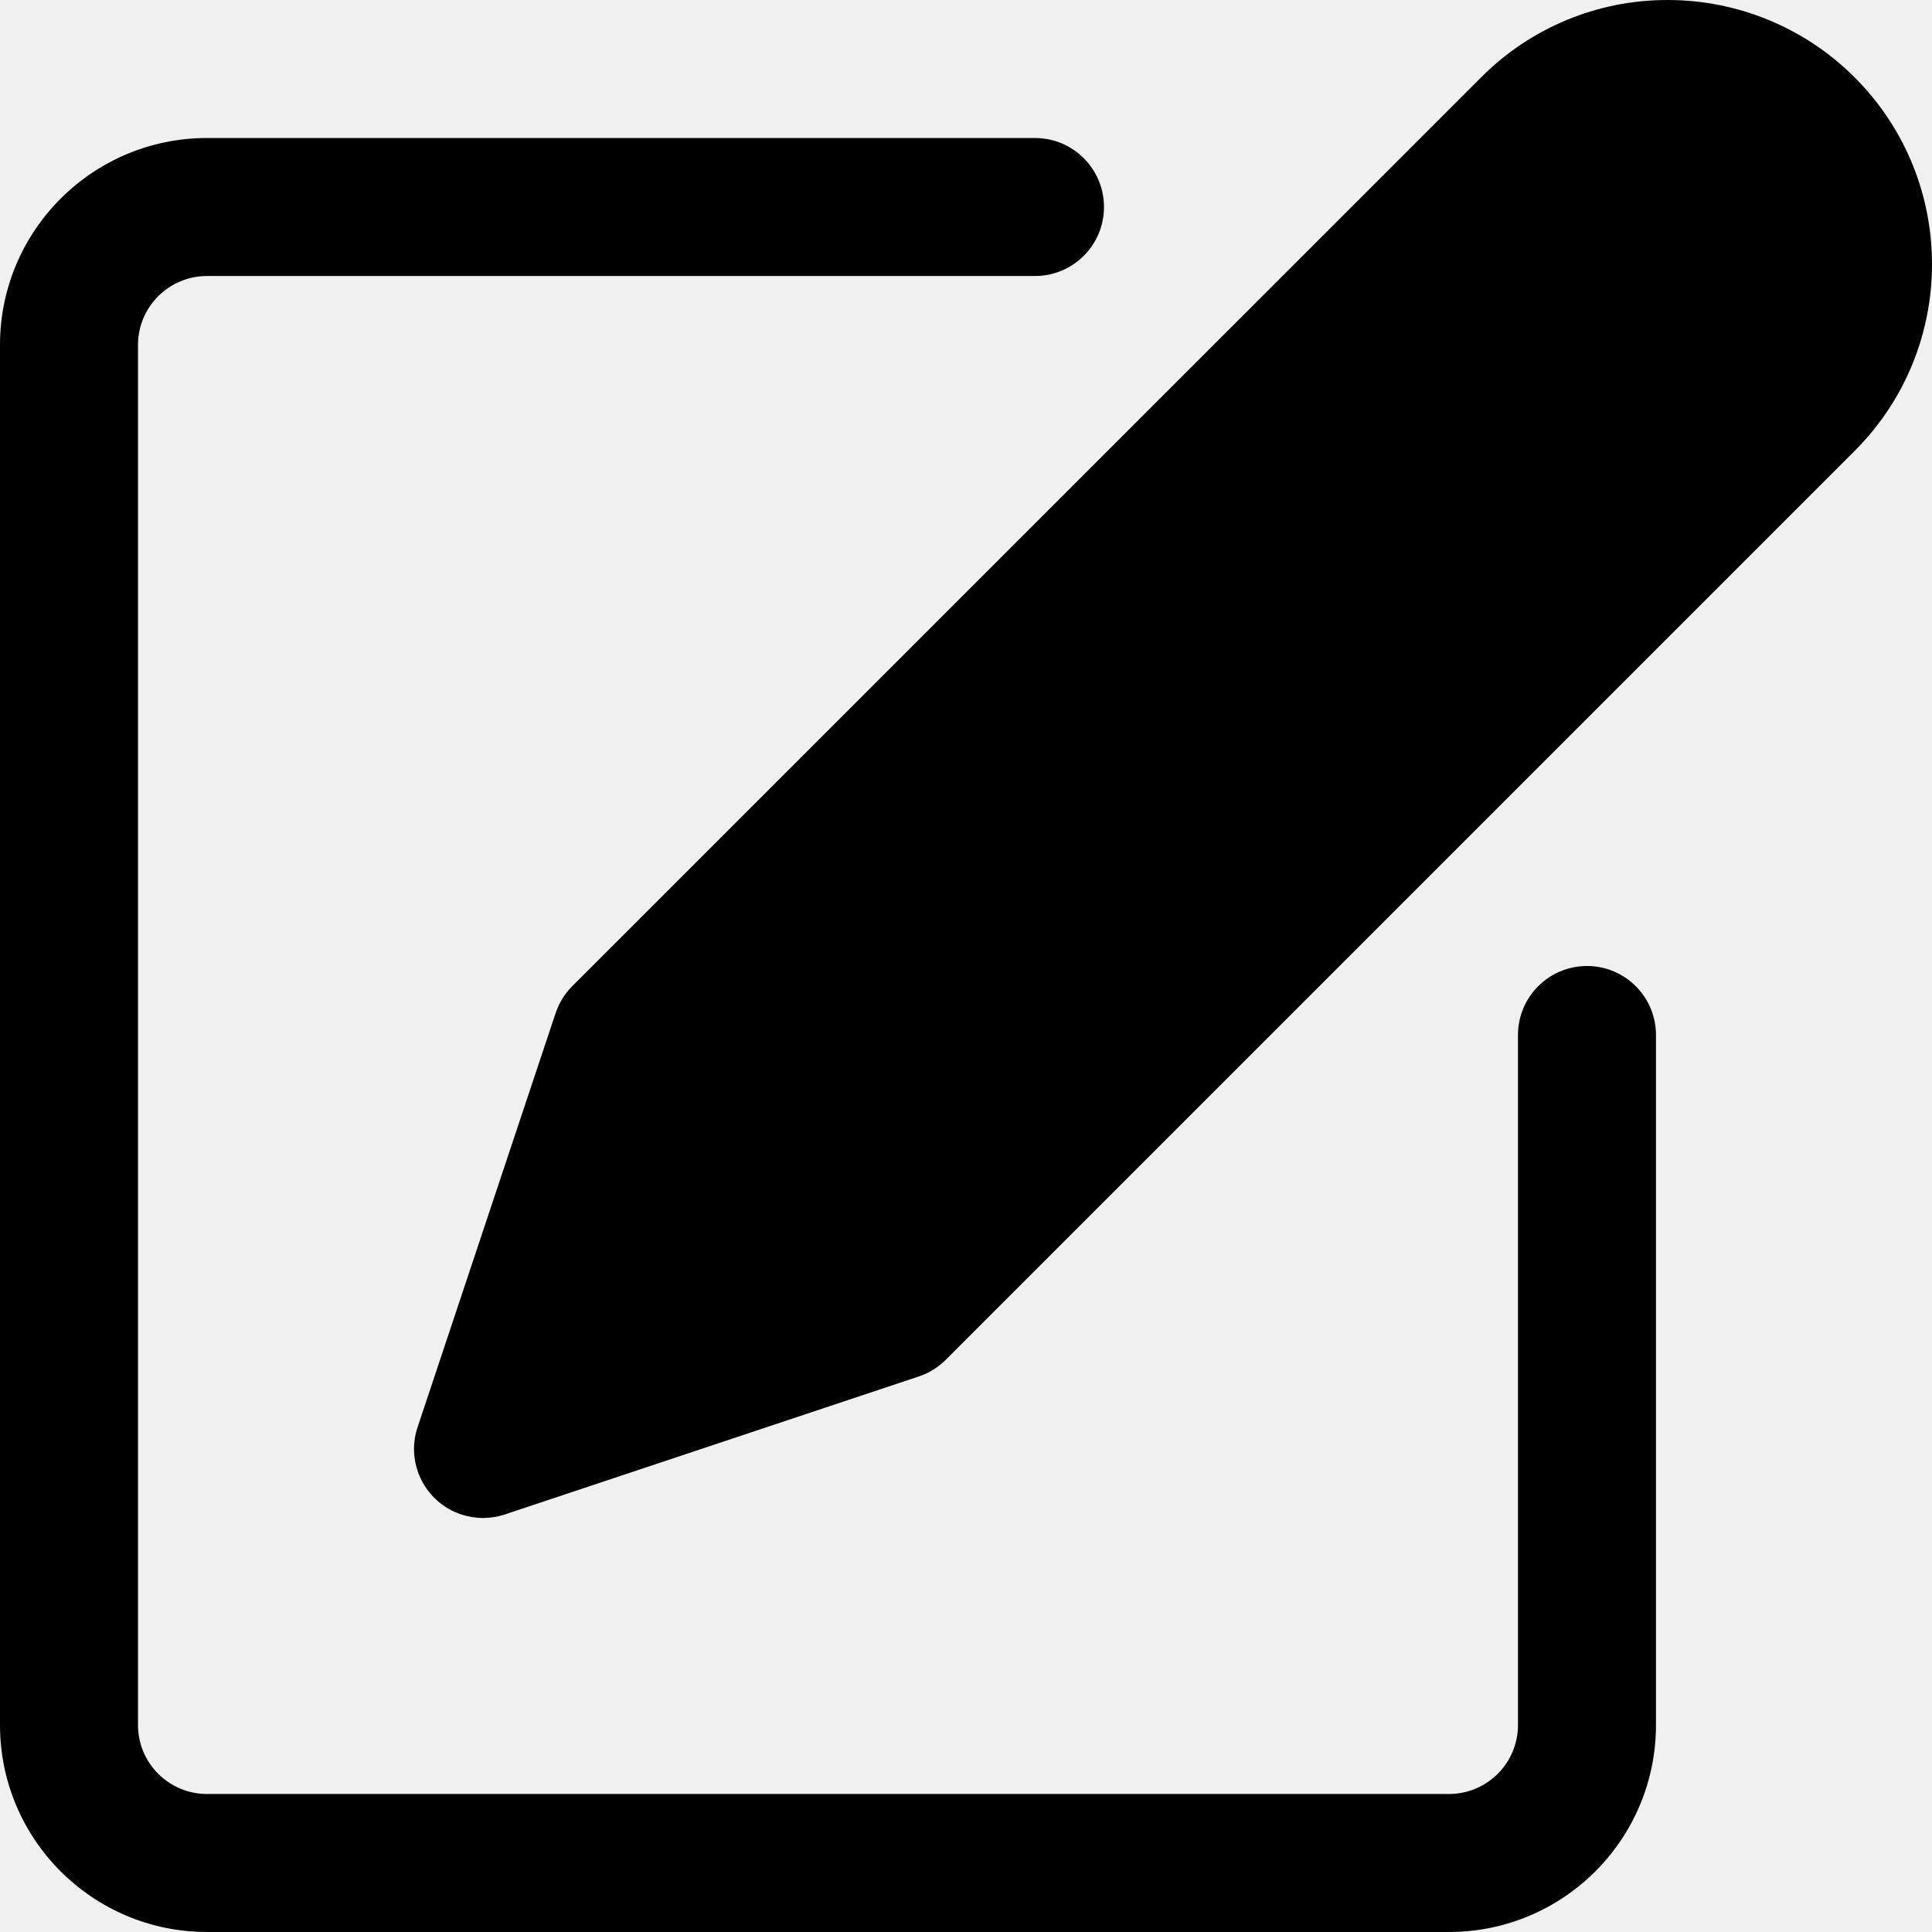
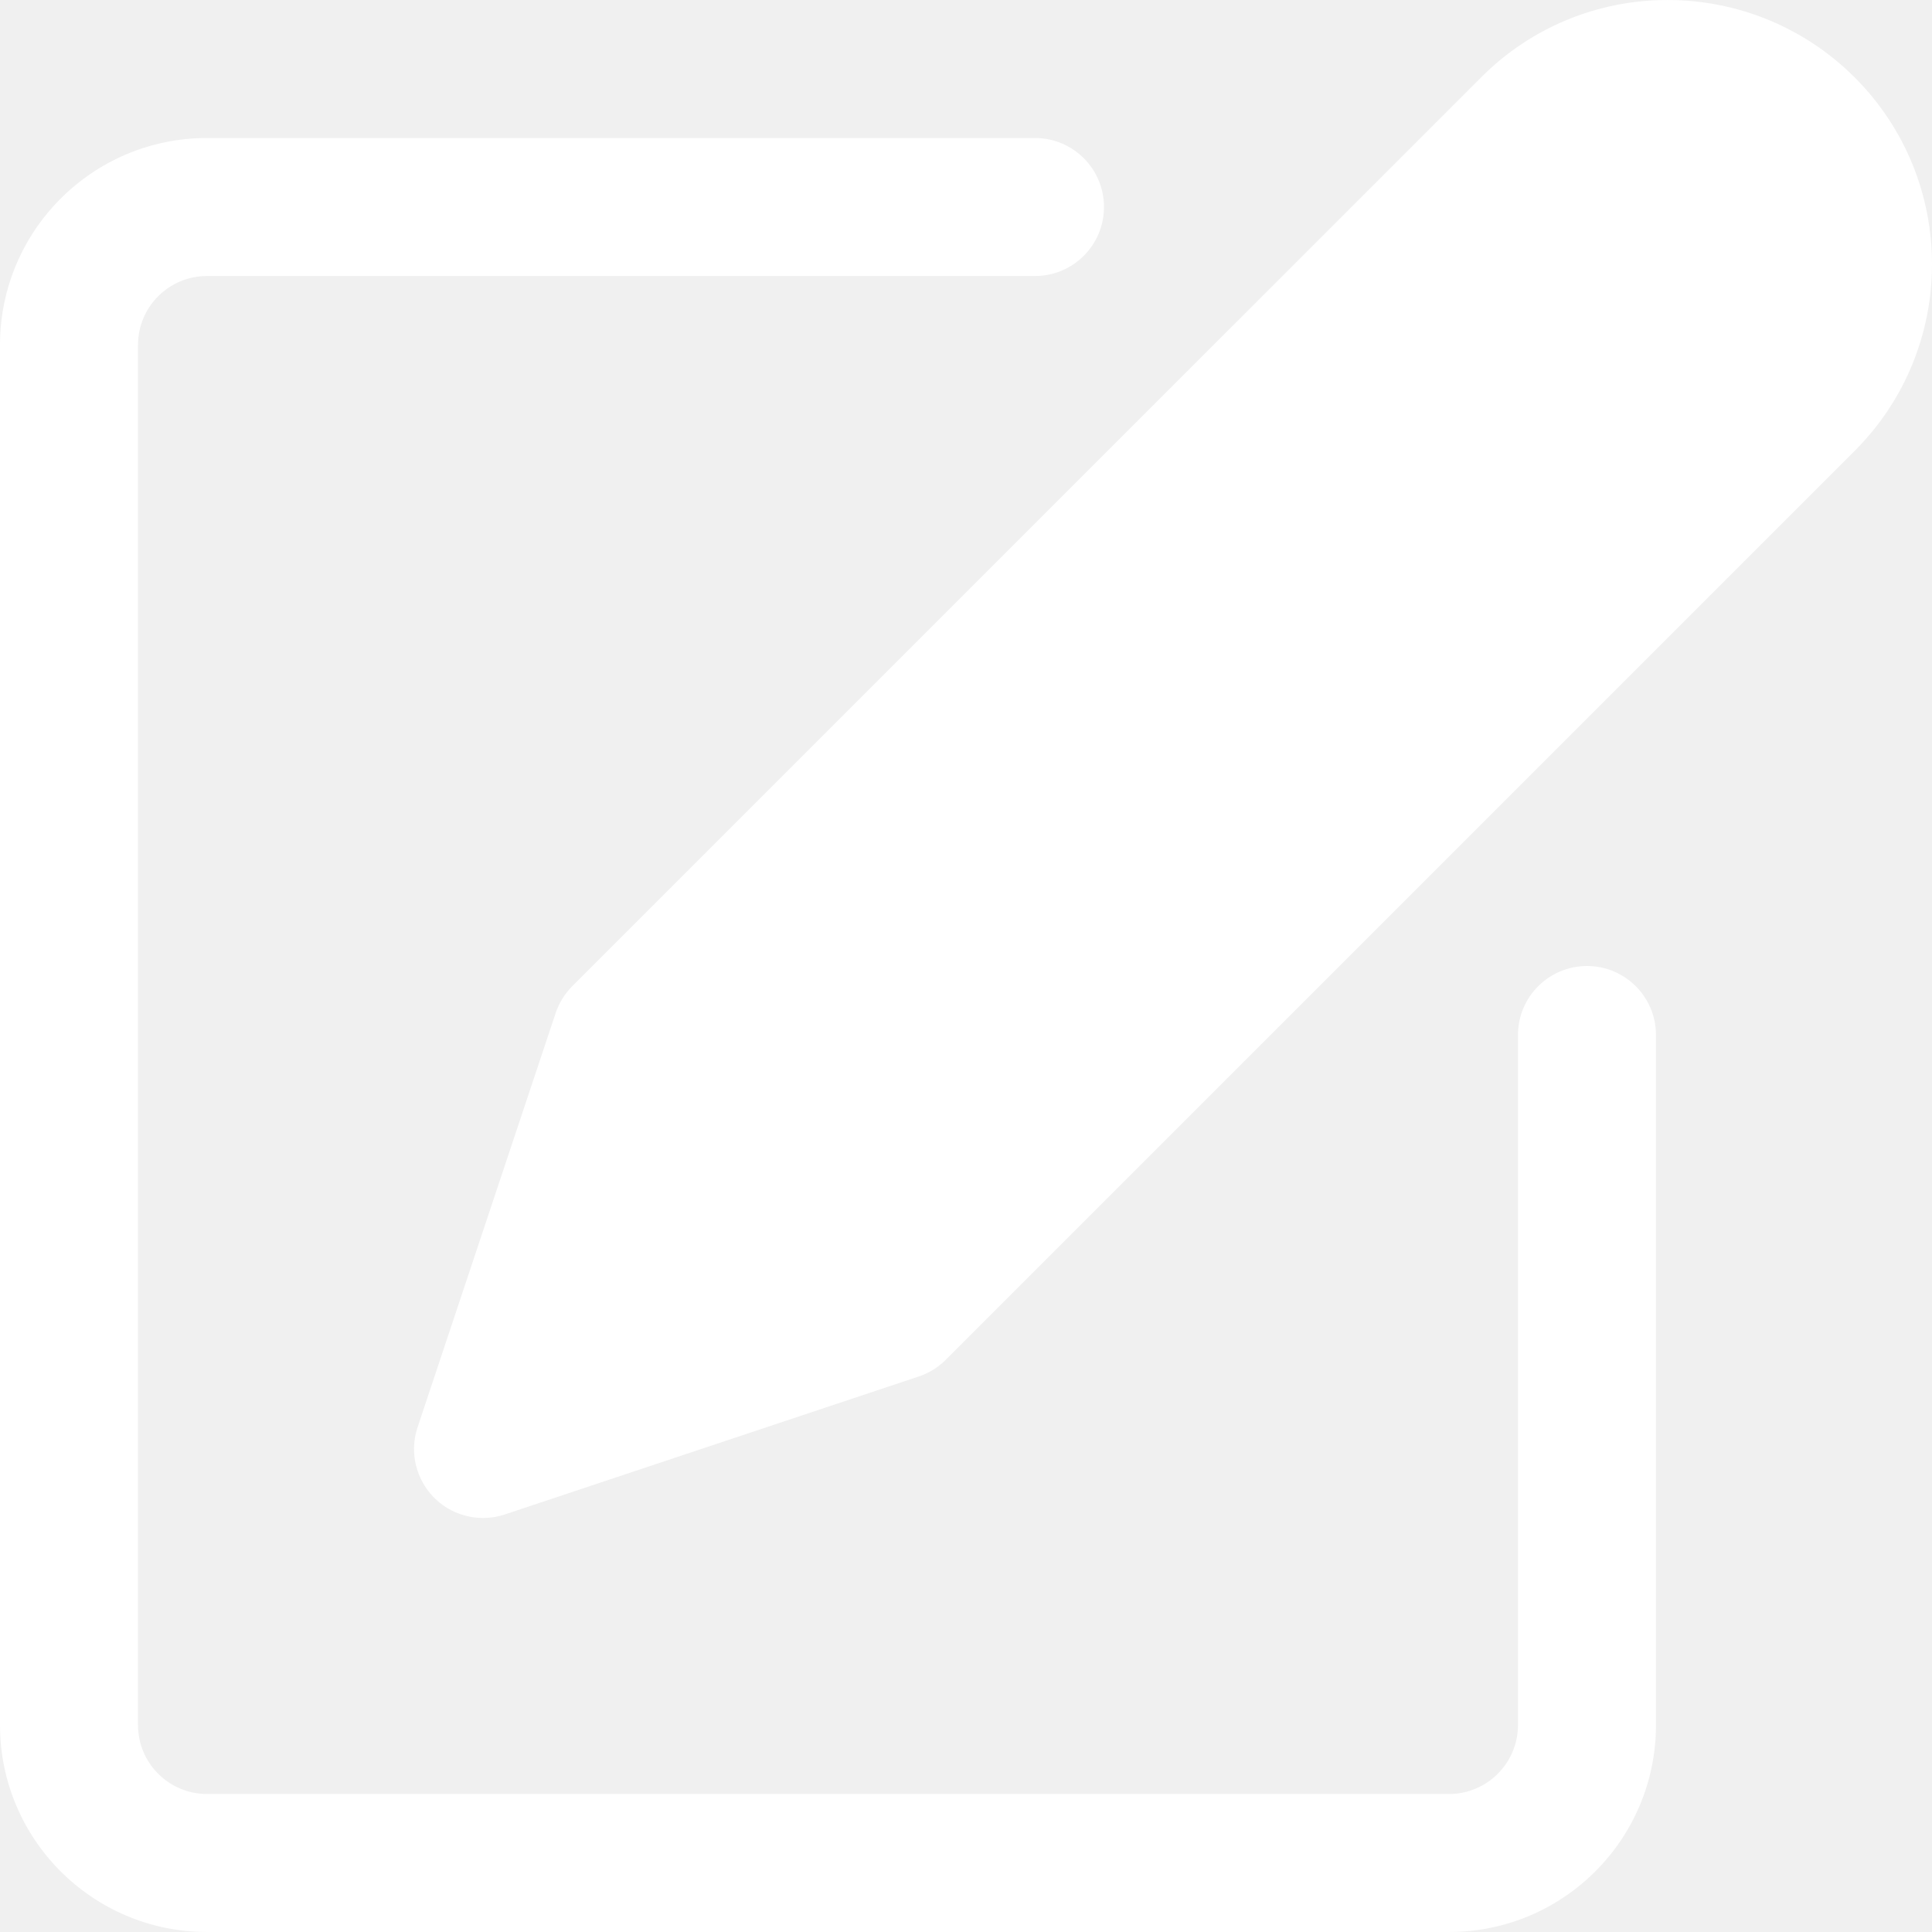
- <svg xmlns="http://www.w3.org/2000/svg" version="1.1" id="Capa_1" x="0px" y="0px" viewBox="0 0 477.873 477.873" style="enable-background:new 0 0 477.873 477.873;" xml:space="preserve">
+ <svg xmlns="http://www.w3.org/2000/svg" version="1.1" id="Capa_1" x="0px" y="0px" viewBox="0 0 477.873 477.873" style="enable-background:new 0 0 477.873 477.873;" xml:space="preserve" fill="#ffffff">
  <g>
    <g>
      <path d="M392.533,238.937c-9.426,0-17.067,7.641-17.067,17.067V426.67c0,9.426-7.641,17.067-17.067,17.067H51.2    c-9.426,0-17.067-7.641-17.067-17.067V85.337c0-9.426,7.641-17.067,17.067-17.067H256c9.426,0,17.067-7.641,17.067-17.067    S265.426,34.137,256,34.137H51.2C22.923,34.137,0,57.06,0,85.337V426.67c0,28.277,22.923,51.2,51.2,51.2h307.2    c28.277,0,51.2-22.923,51.2-51.2V256.003C409.6,246.578,401.959,238.937,392.533,238.937z" />
    </g>
  </g>
  <g>
    <g>
      <path d="M458.742,19.142c-12.254-12.256-28.875-19.14-46.206-19.138c-17.341-0.05-33.979,6.846-46.199,19.149L141.534,243.937    c-1.865,1.879-3.272,4.163-4.113,6.673l-34.133,102.4c-2.979,8.943,1.856,18.607,10.799,21.585    c1.735,0.578,3.552,0.873,5.38,0.875c1.832-0.003,3.653-0.297,5.393-0.87l102.4-34.133c2.515-0.84,4.8-2.254,6.673-4.13    l224.802-224.802C484.25,86.023,484.253,44.657,458.742,19.142z" />
    </g>
  </g>
  <g>
</g>
  <g>
</g>
  <g>
</g>
  <g>
</g>
  <g>
</g>
  <g>
</g>
  <g>
</g>
  <g>
</g>
  <g>
</g>
  <g>
</g>
  <g>
</g>
  <g>
</g>
  <g>
</g>
  <g>
</g>
  <g>
</g>
</svg>
